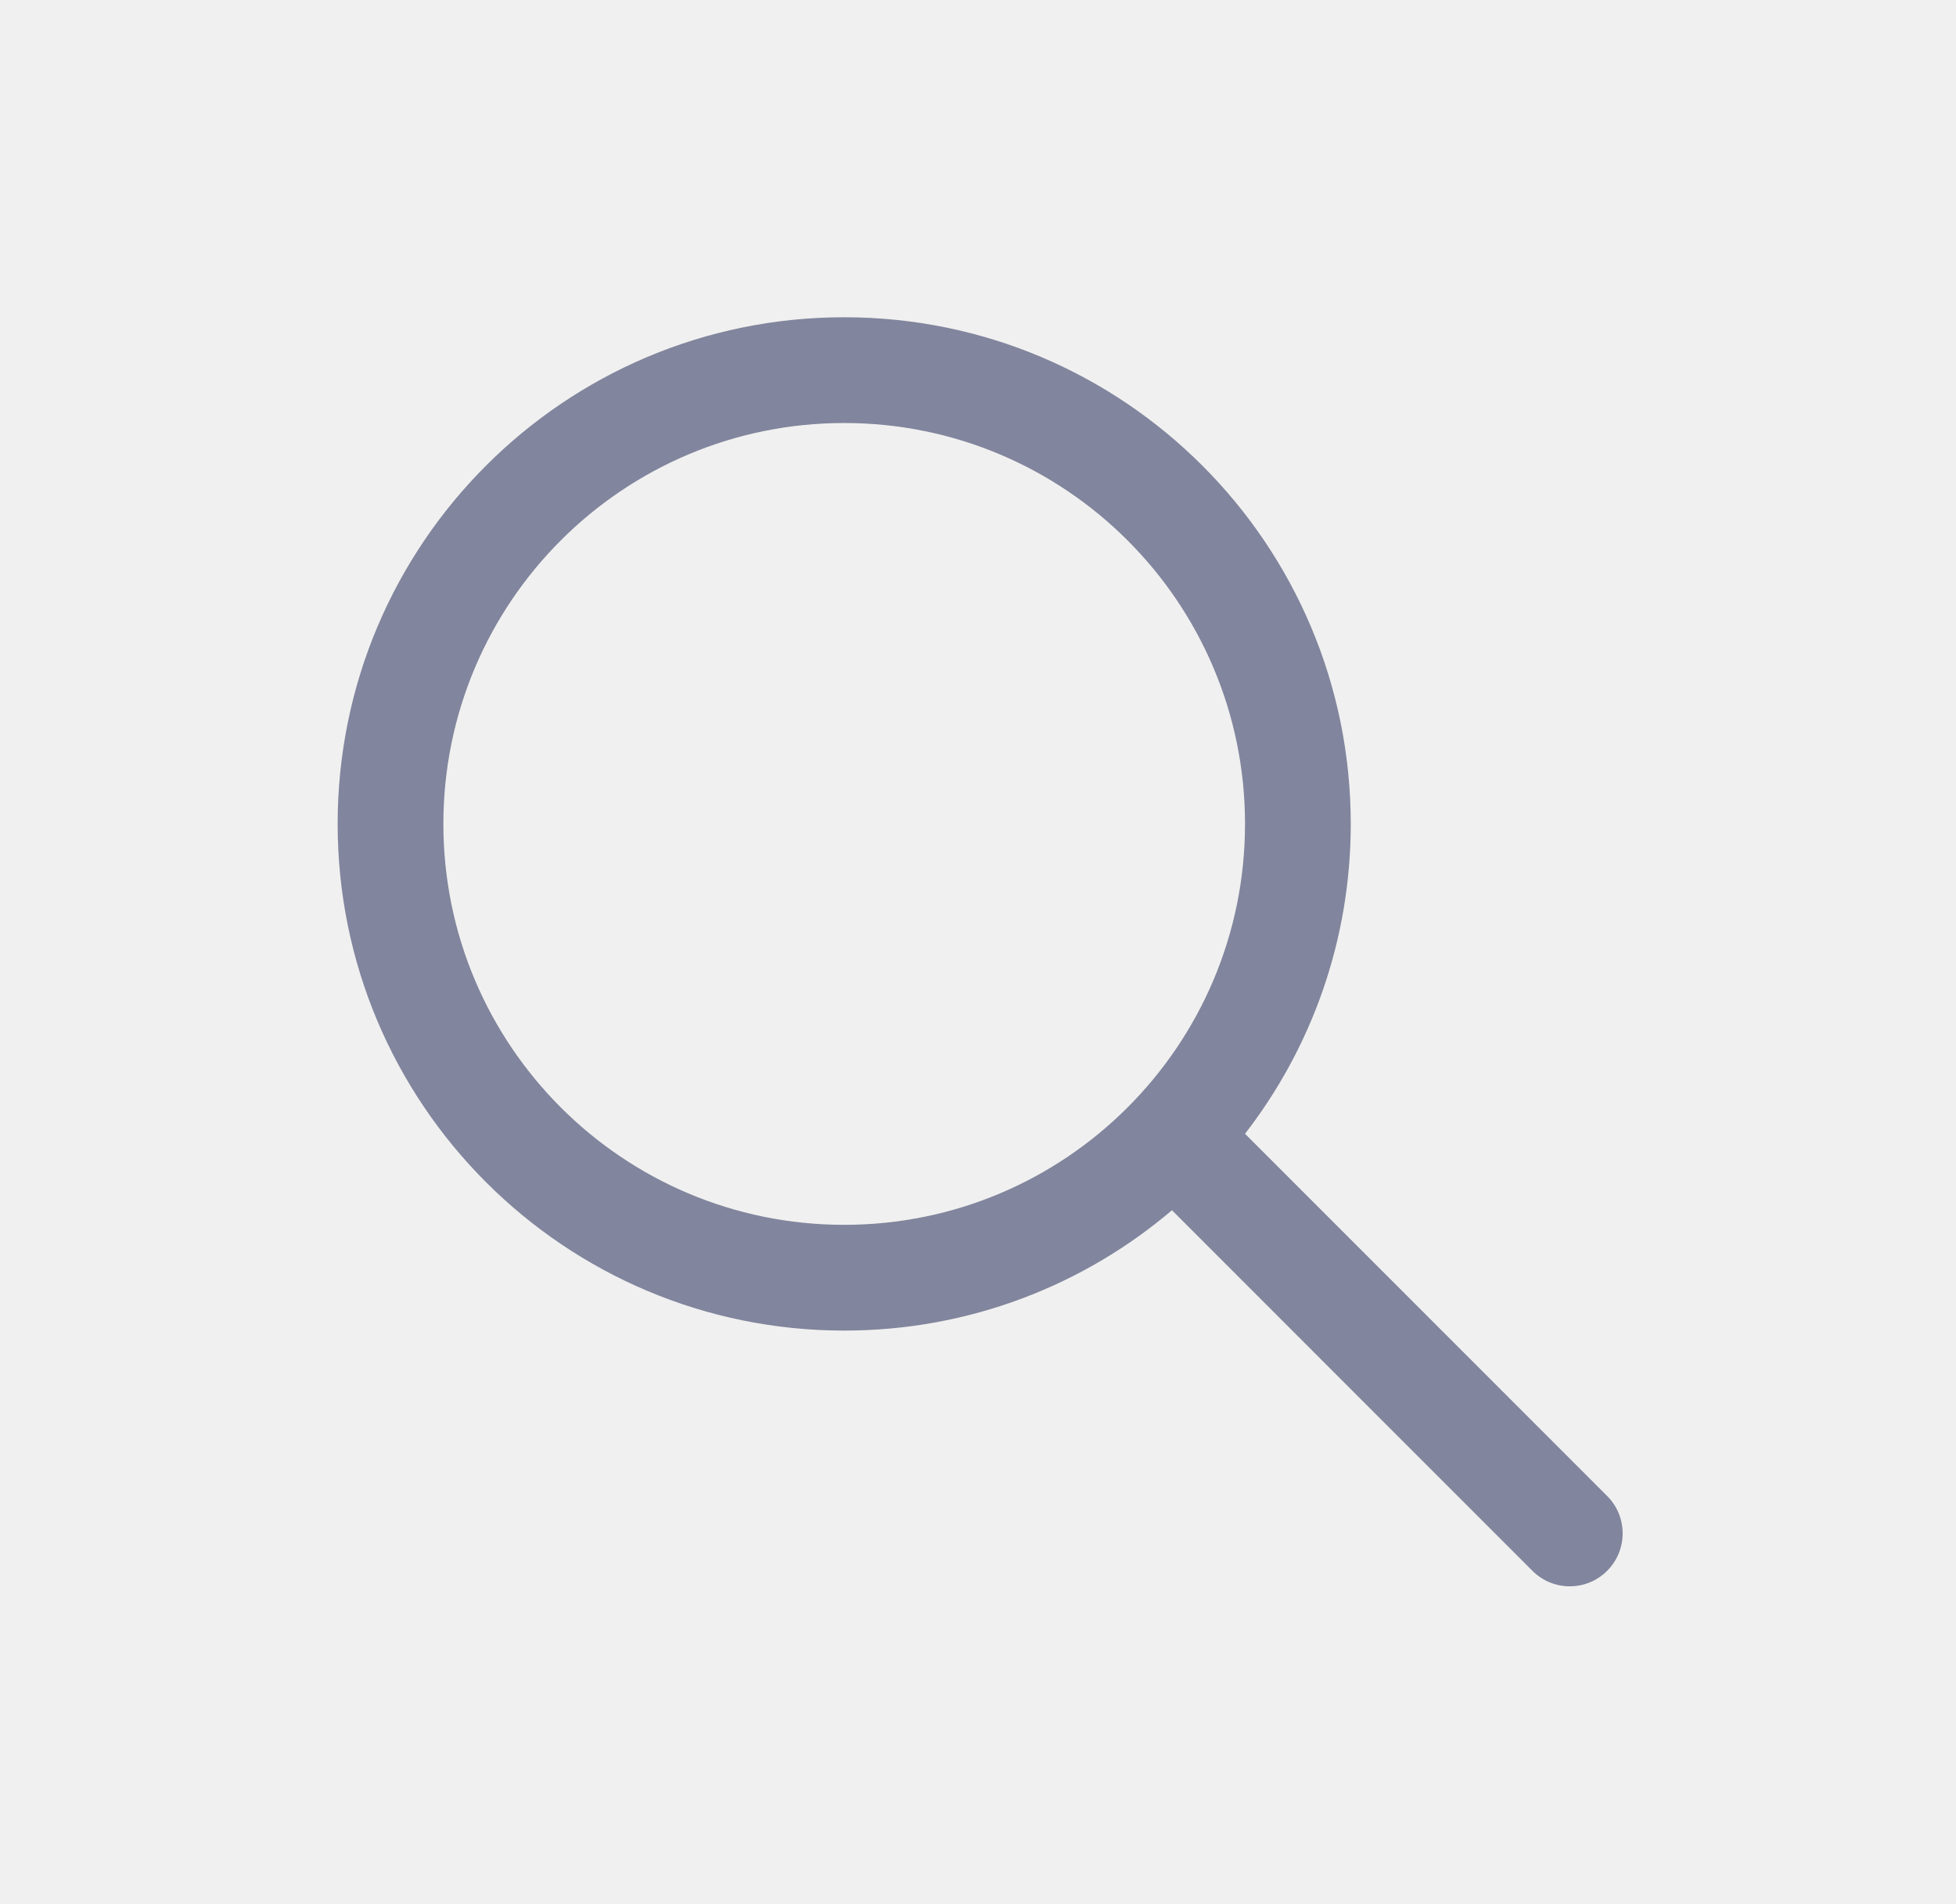
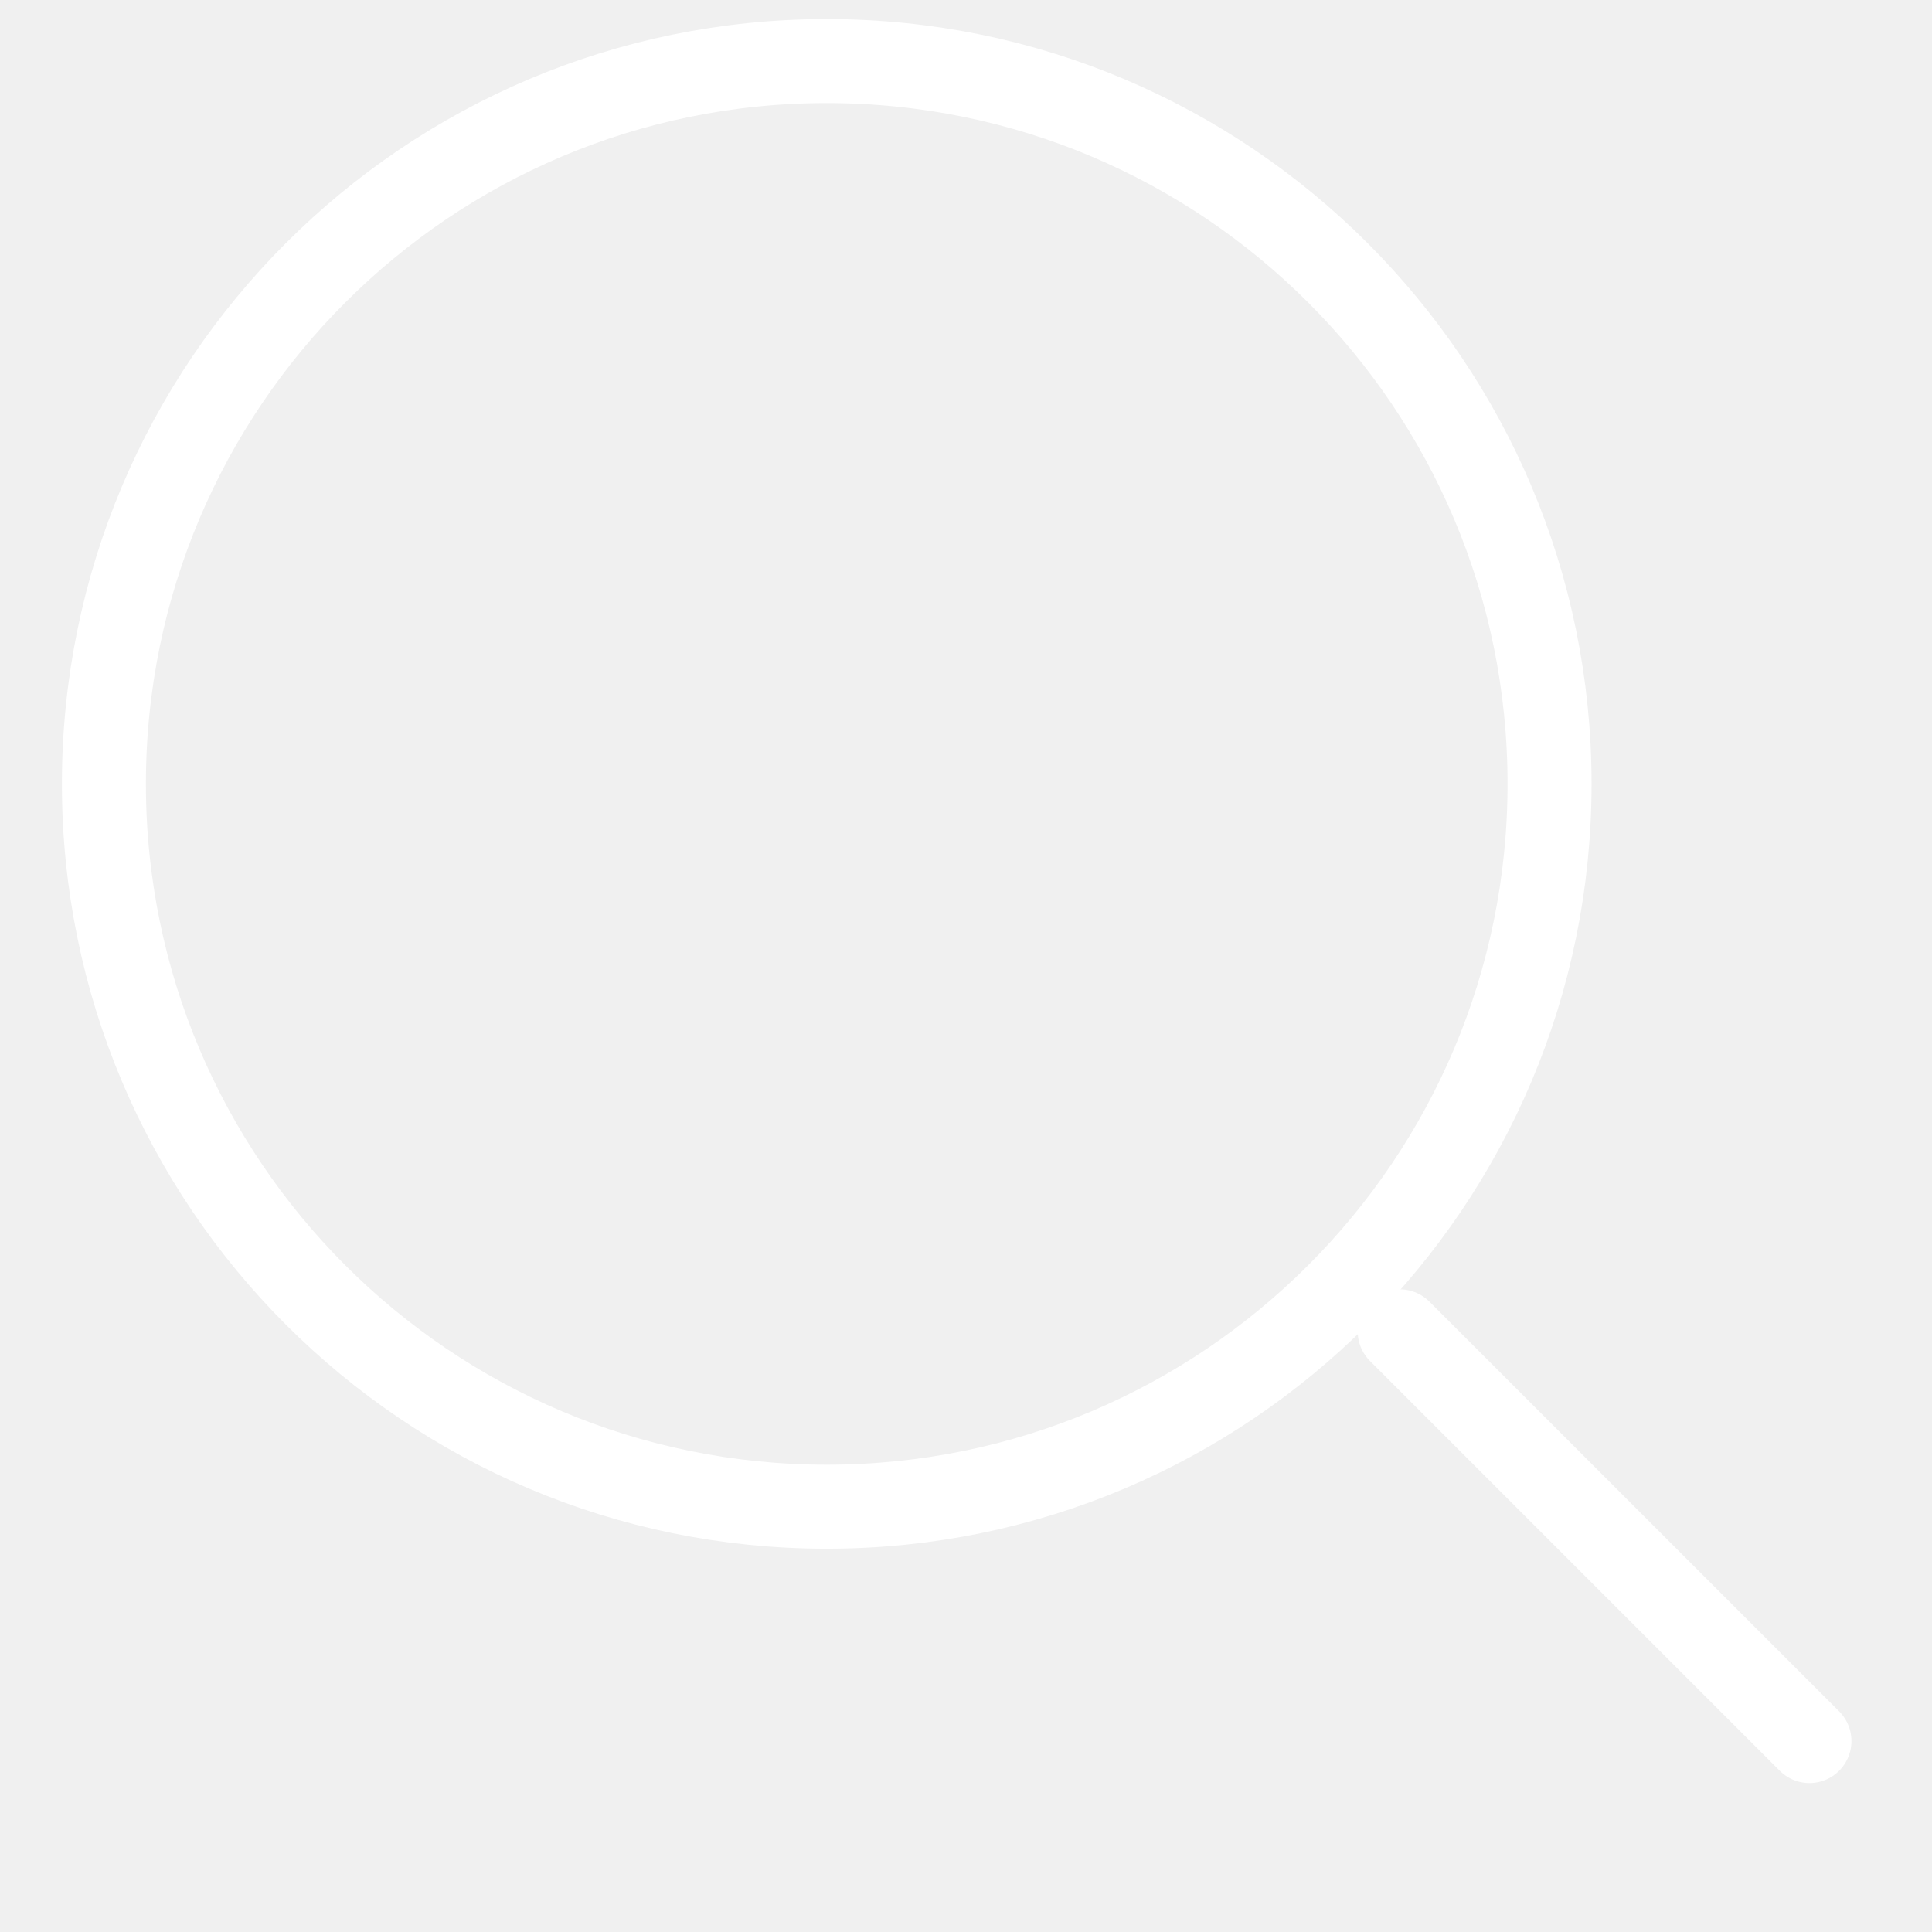
- <svg xmlns="http://www.w3.org/2000/svg" width="37" height="36" viewBox="0 0 37 36" fill="none">
-   <path fill-rule="evenodd" clip-rule="evenodd" d="M8.387 15.582C8.387 11.395 11.781 8 15.969 8C20.156 8 23.551 11.395 23.551 15.582C23.551 19.769 20.156 23.164 15.969 23.164C11.781 23.164 8.387 19.769 8.387 15.582ZM15.969 6C10.677 6 6.387 10.29 6.387 15.582C6.387 20.874 10.677 25.164 15.969 25.164C18.333 25.164 20.498 24.308 22.169 22.888L28.987 29.707C29.378 30.098 30.011 30.098 30.401 29.707C30.792 29.317 30.792 28.683 30.402 28.293L23.551 21.442C24.805 19.822 25.551 17.789 25.551 15.582C25.551 10.29 21.261 6 15.969 6Z" fill="#81859D" />
+ <svg xmlns="http://www.w3.org/2000/svg" width="23" height="23" viewBox="0 0 23 23" fill="none">
+   <g clip-path="url(#clip0_4616_52928)">
+     <path d="M16.663 15.849L21.541 20.727" stroke="white" stroke-linecap="round" stroke-linejoin="round" />
+     <circle cx="9.842" cy="9.332" r="8.605" stroke="white" stroke-linecap="round" stroke-linejoin="round" />
+   </g>
+   <defs>
+     <clipPath id="clip0_4616_52928">
+       <rect width="22" height="22" fill="white" transform="translate(0.737305 0.0754395)" />
+     </clipPath>
+   </defs>
</svg>
